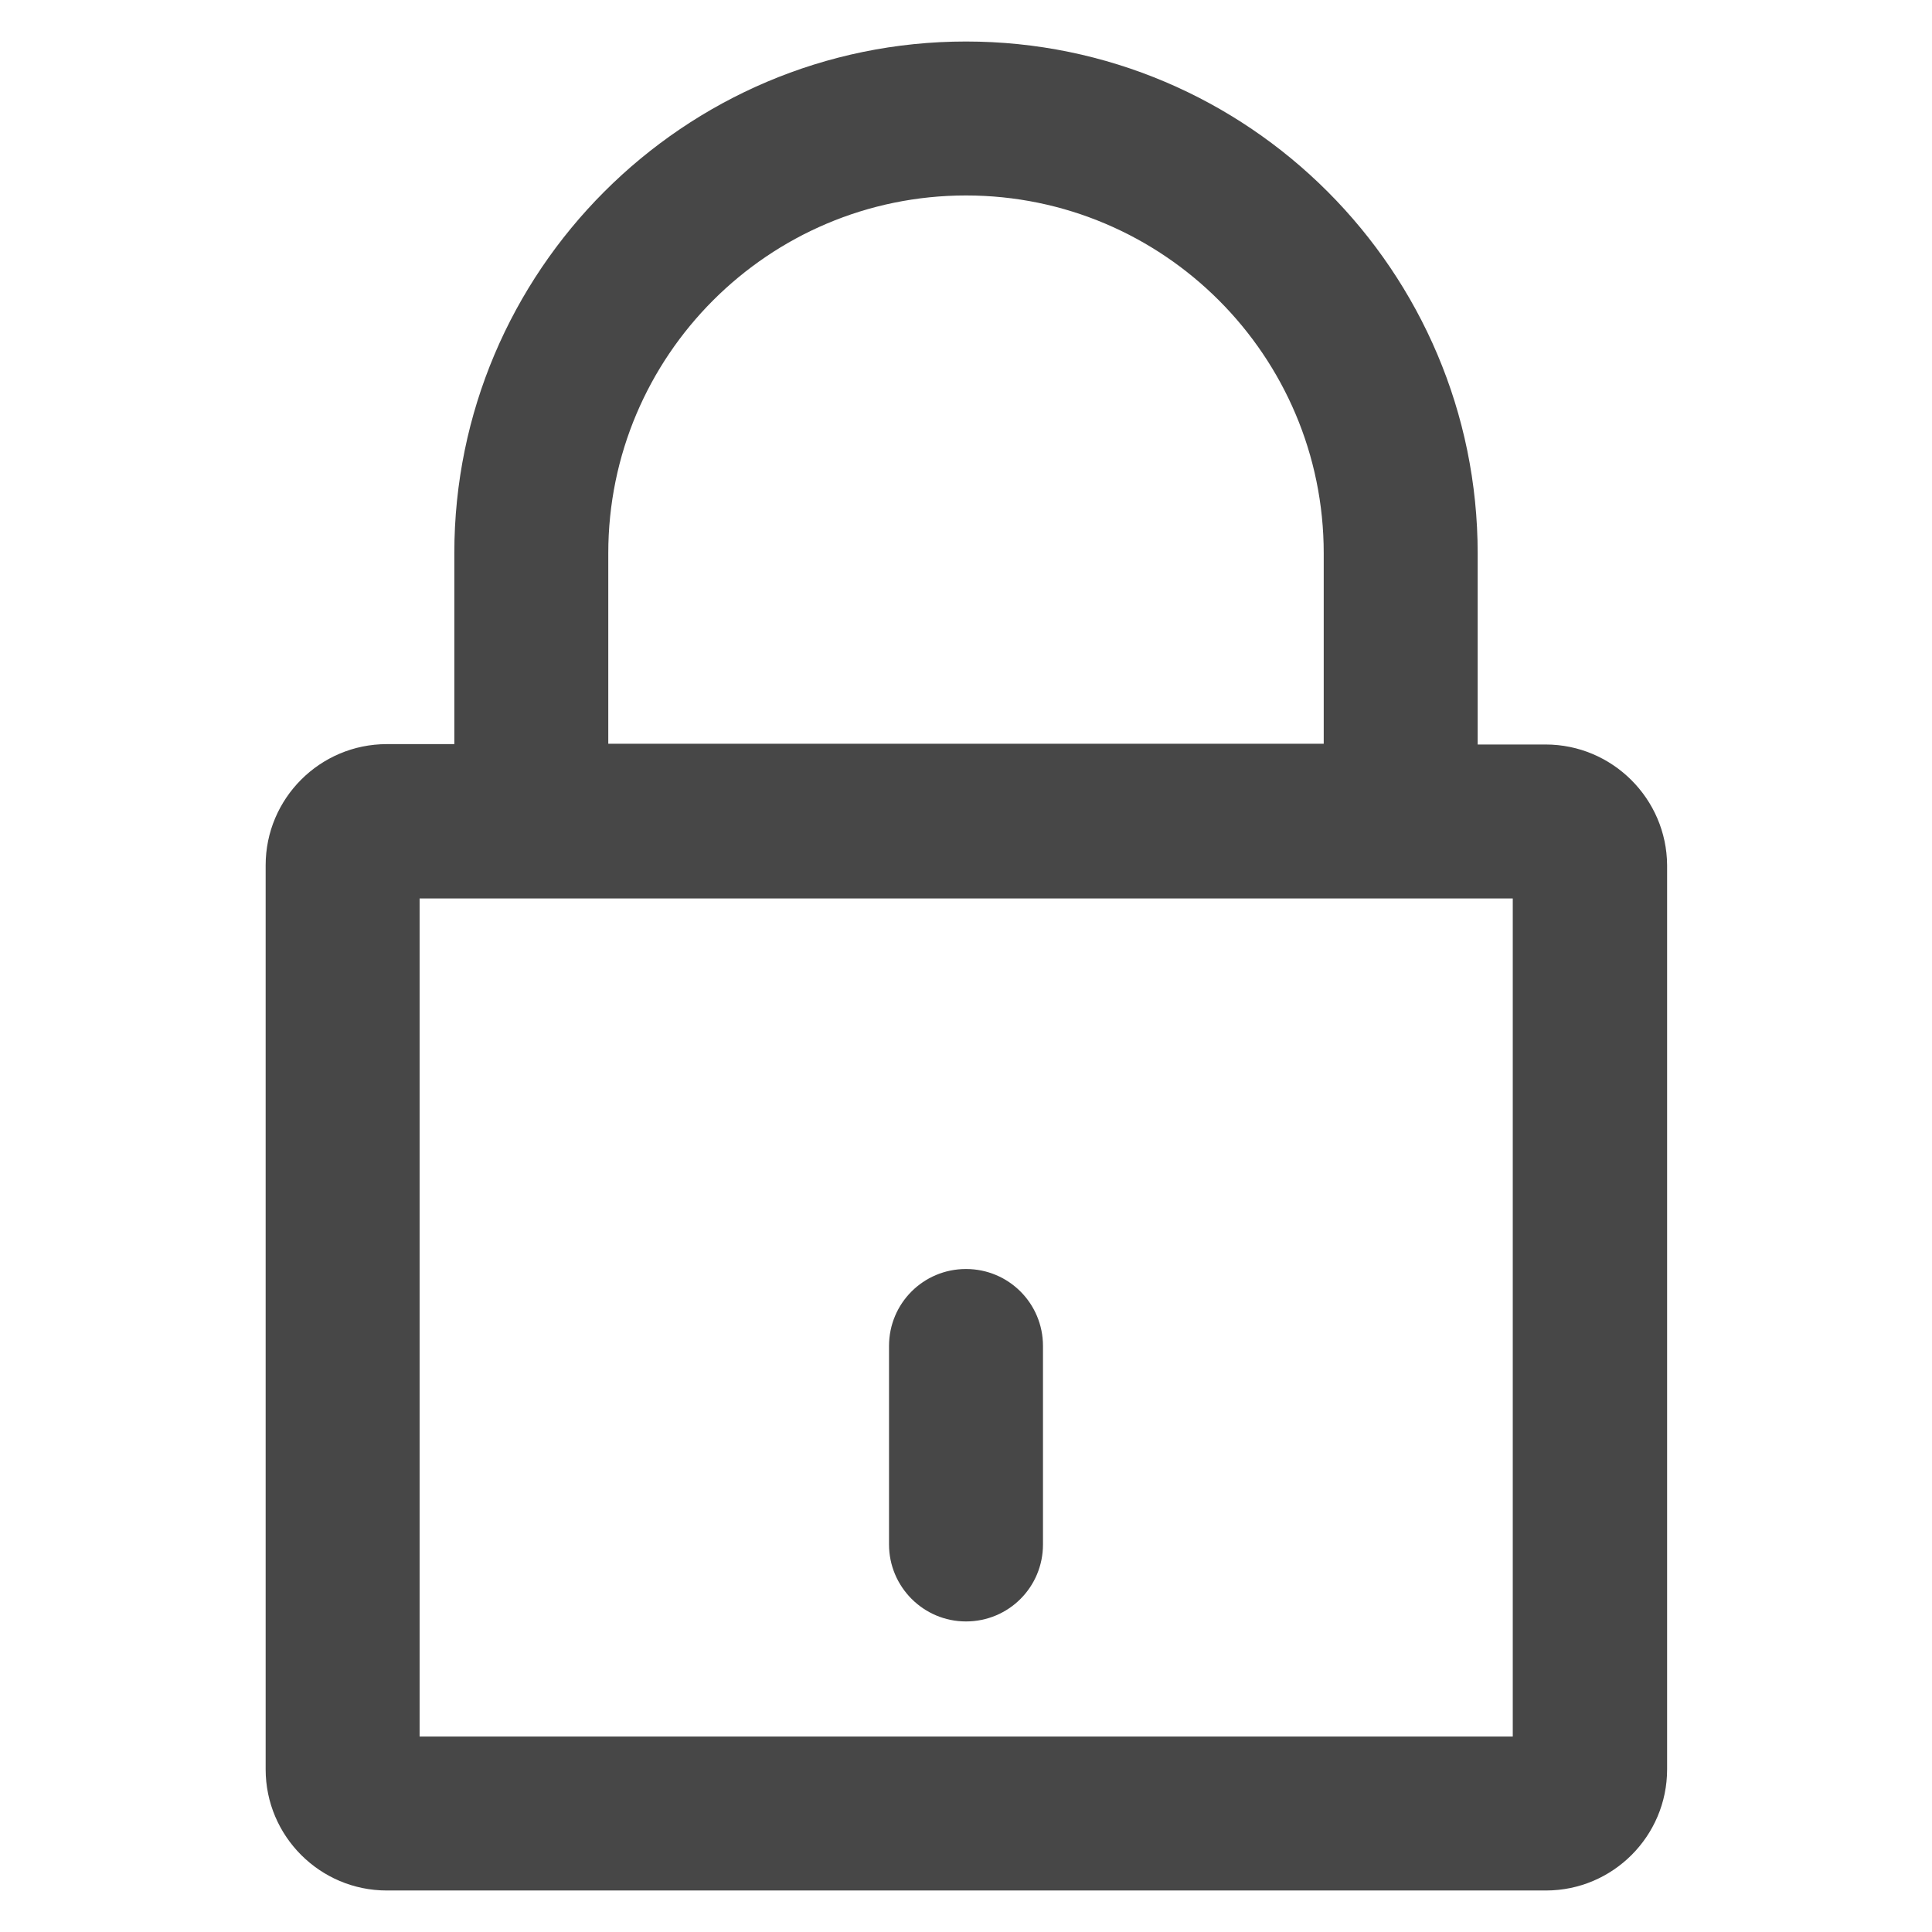
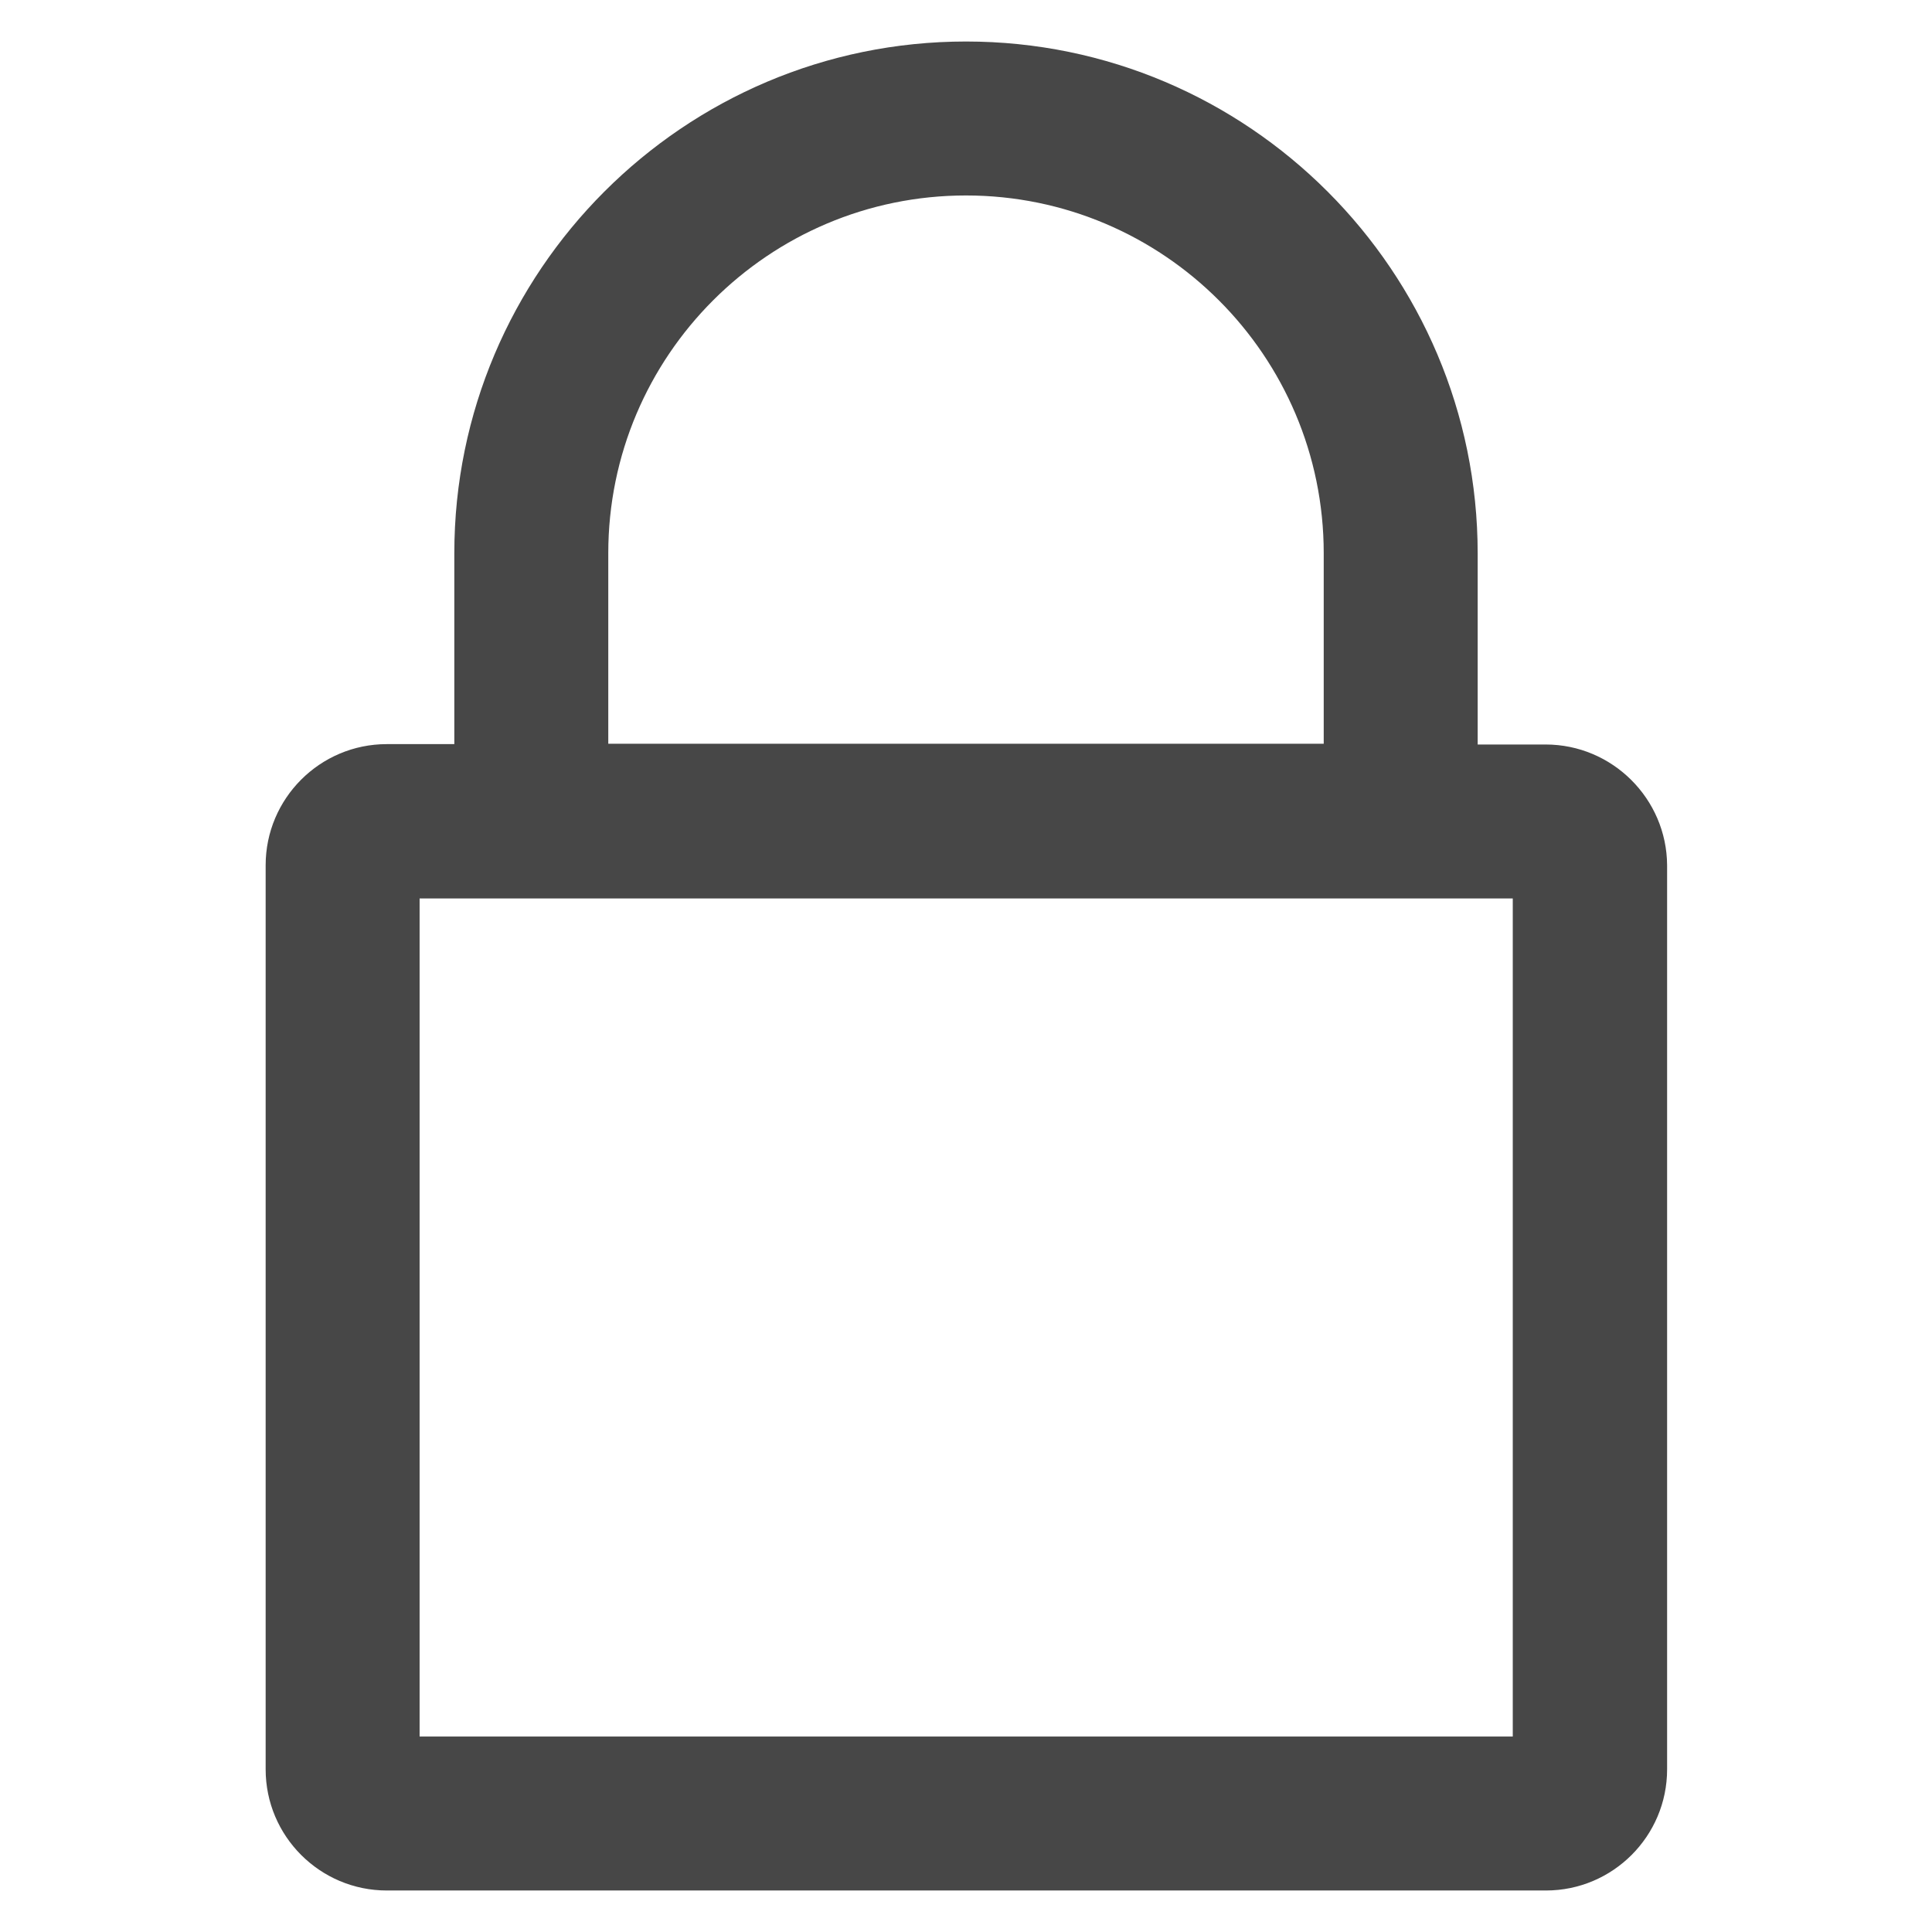
<svg xmlns="http://www.w3.org/2000/svg" version="1.1" viewBox="0 0 512 512" enable-background="new 0 0 512 512" width="512px" height="512px">
  <g>
    <g>
      <path d="m409.6,197.3h-18v-50.6c0-74.8-60.8-135.7-135.6-135.7s-135.6,60.9-135.6,135.6v50.6h-17.9c-17.7,0-32.1,14.4-32.1,32.1v239.6c0,17.7 14.4,32.1 32.1,32.1h307.2c17.7,0 32.1-14.4 32.1-32.1v-239.6c-0.1-17.6-14.5-32-32.2-32zm-248.4-50.7c0-52.3 42.5-94.8 94.8-94.8 52.3,0 94.8,42.5 94.8,94.8v50.5h-189.6v-50.5zm239.6,313.6h-289.6v-222.1h289.7v222.1z" fill="#474747" />
-       <path d="m256,429.7c11.3,0 20.4-9.1 20.4-20.4v-52.6c0-11.3-9.1-20.4-20.4-20.4s-20.4,9.1-20.4,20.4v52.6c2.84217e-14,11.2 9.1,20.4 20.4,20.4z" fill="#474747" />
    </g>
  </g>
</svg>
